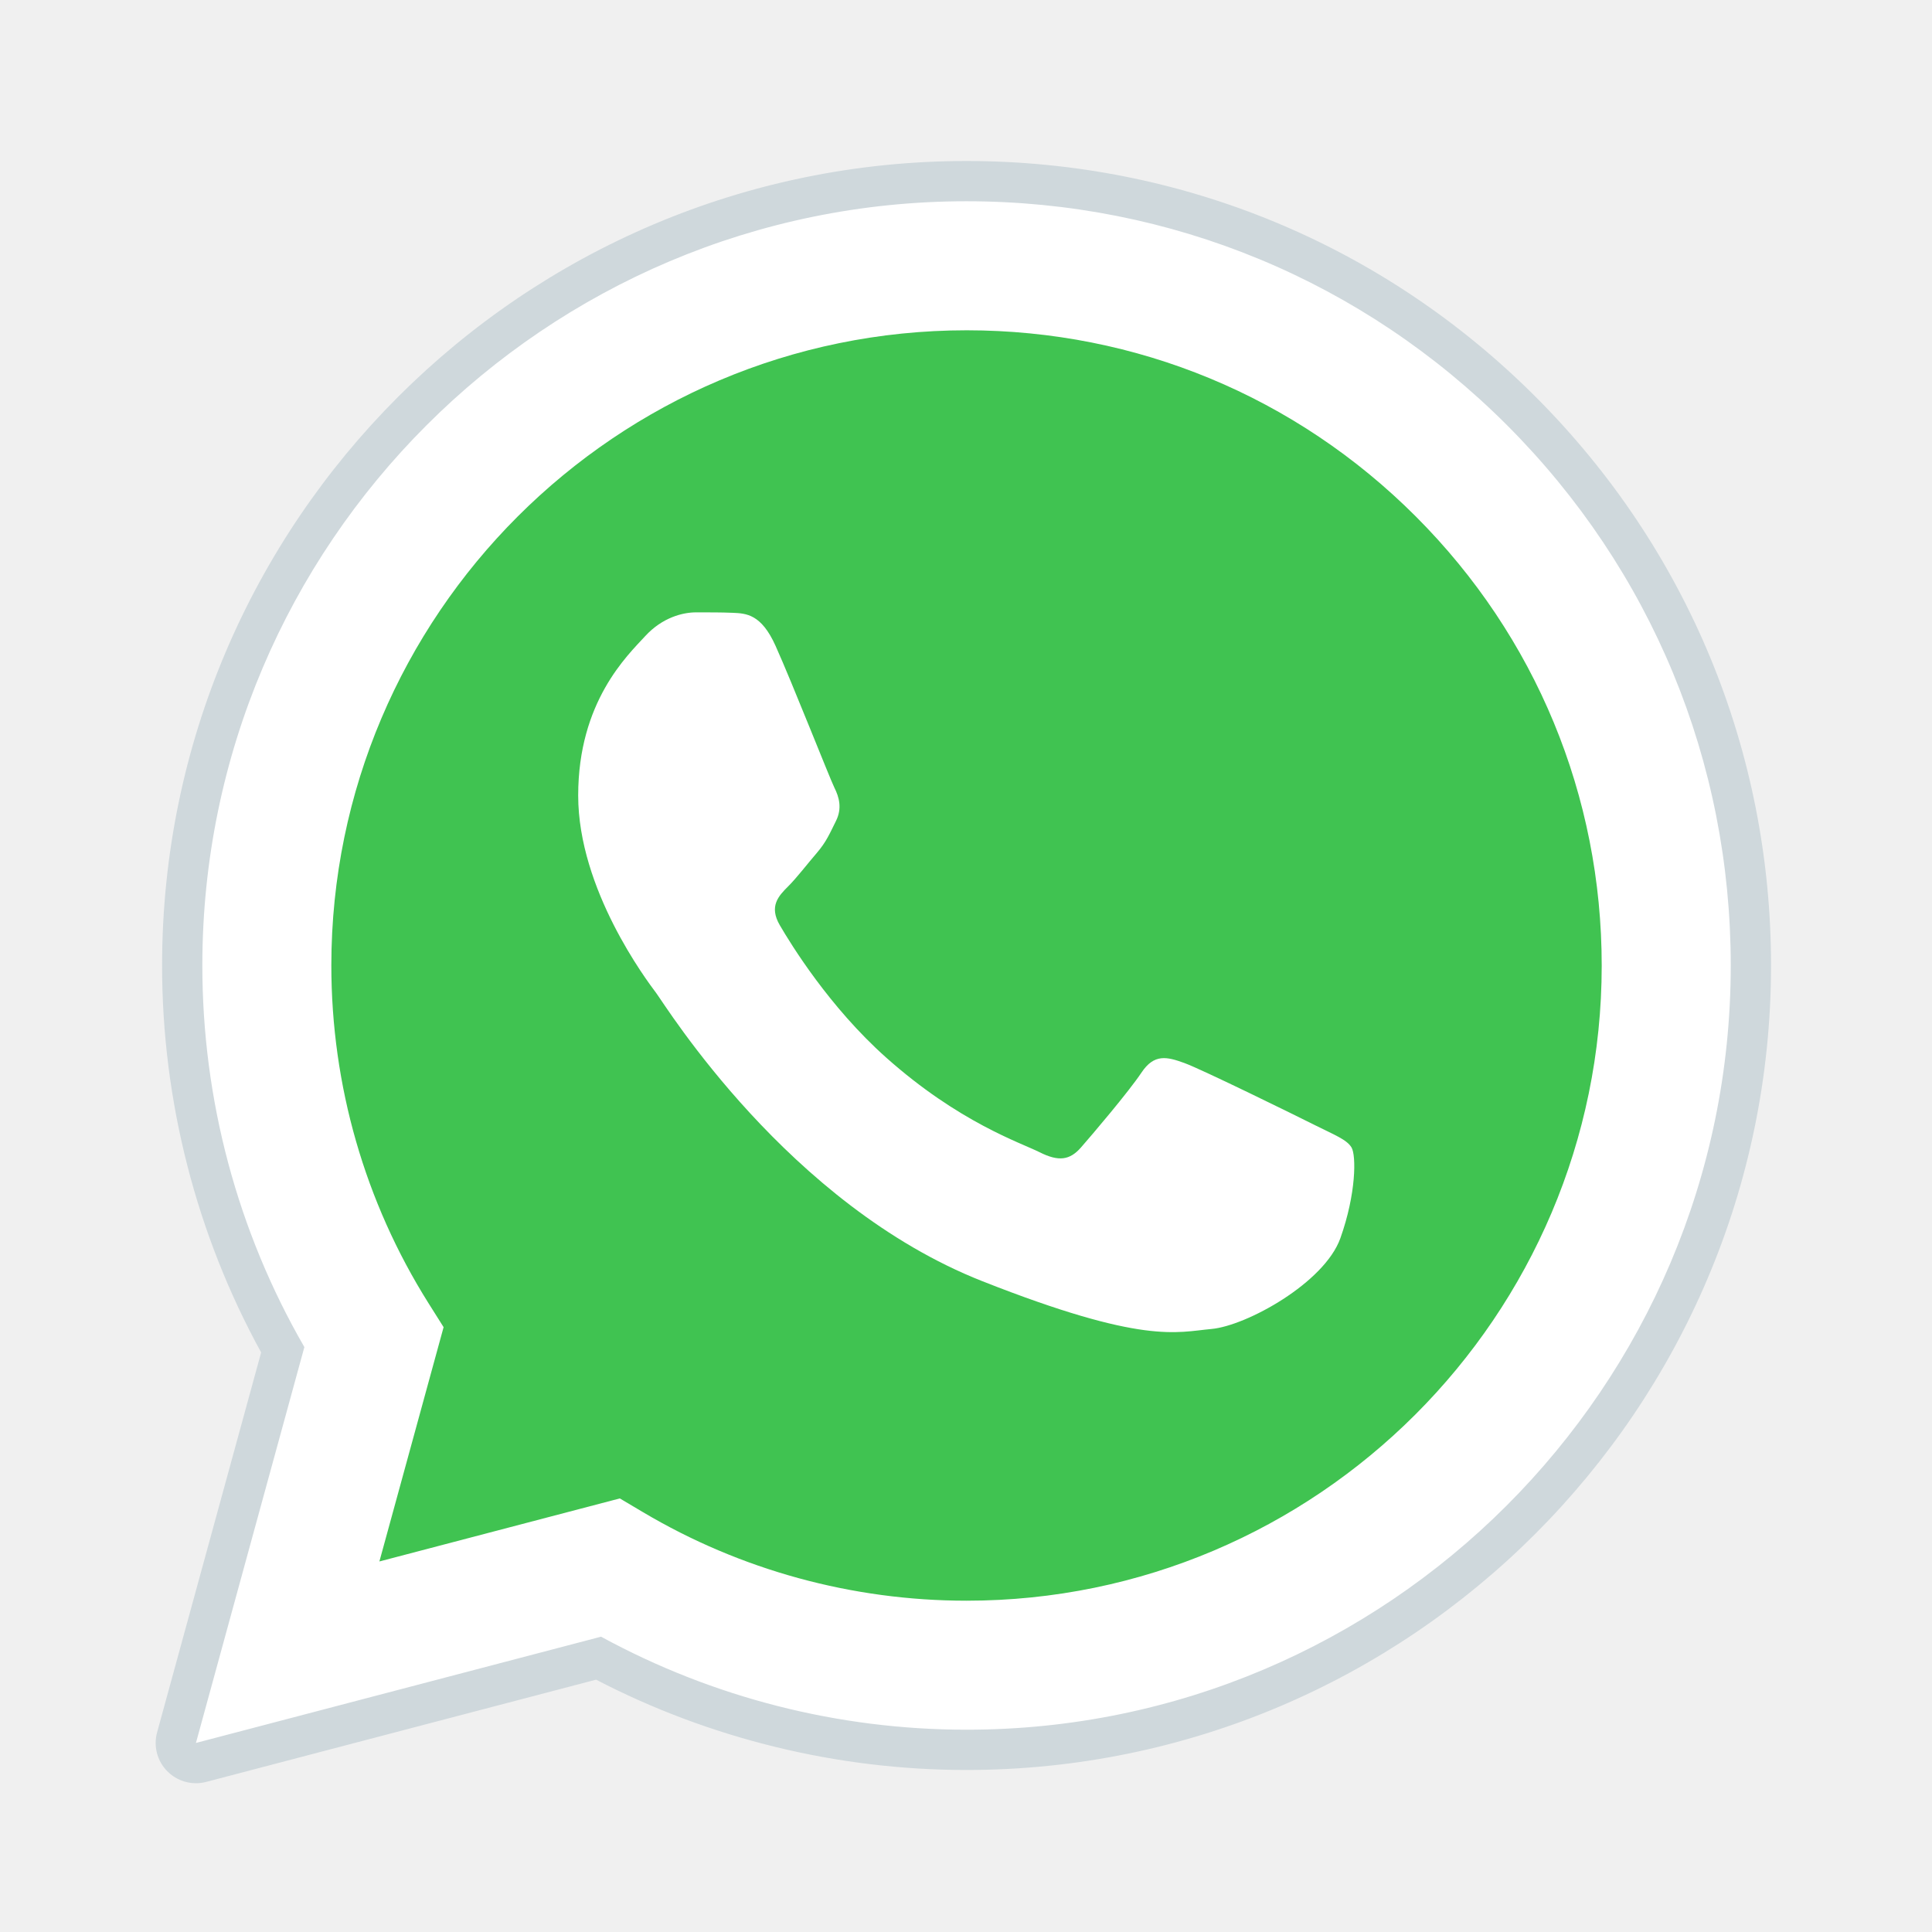
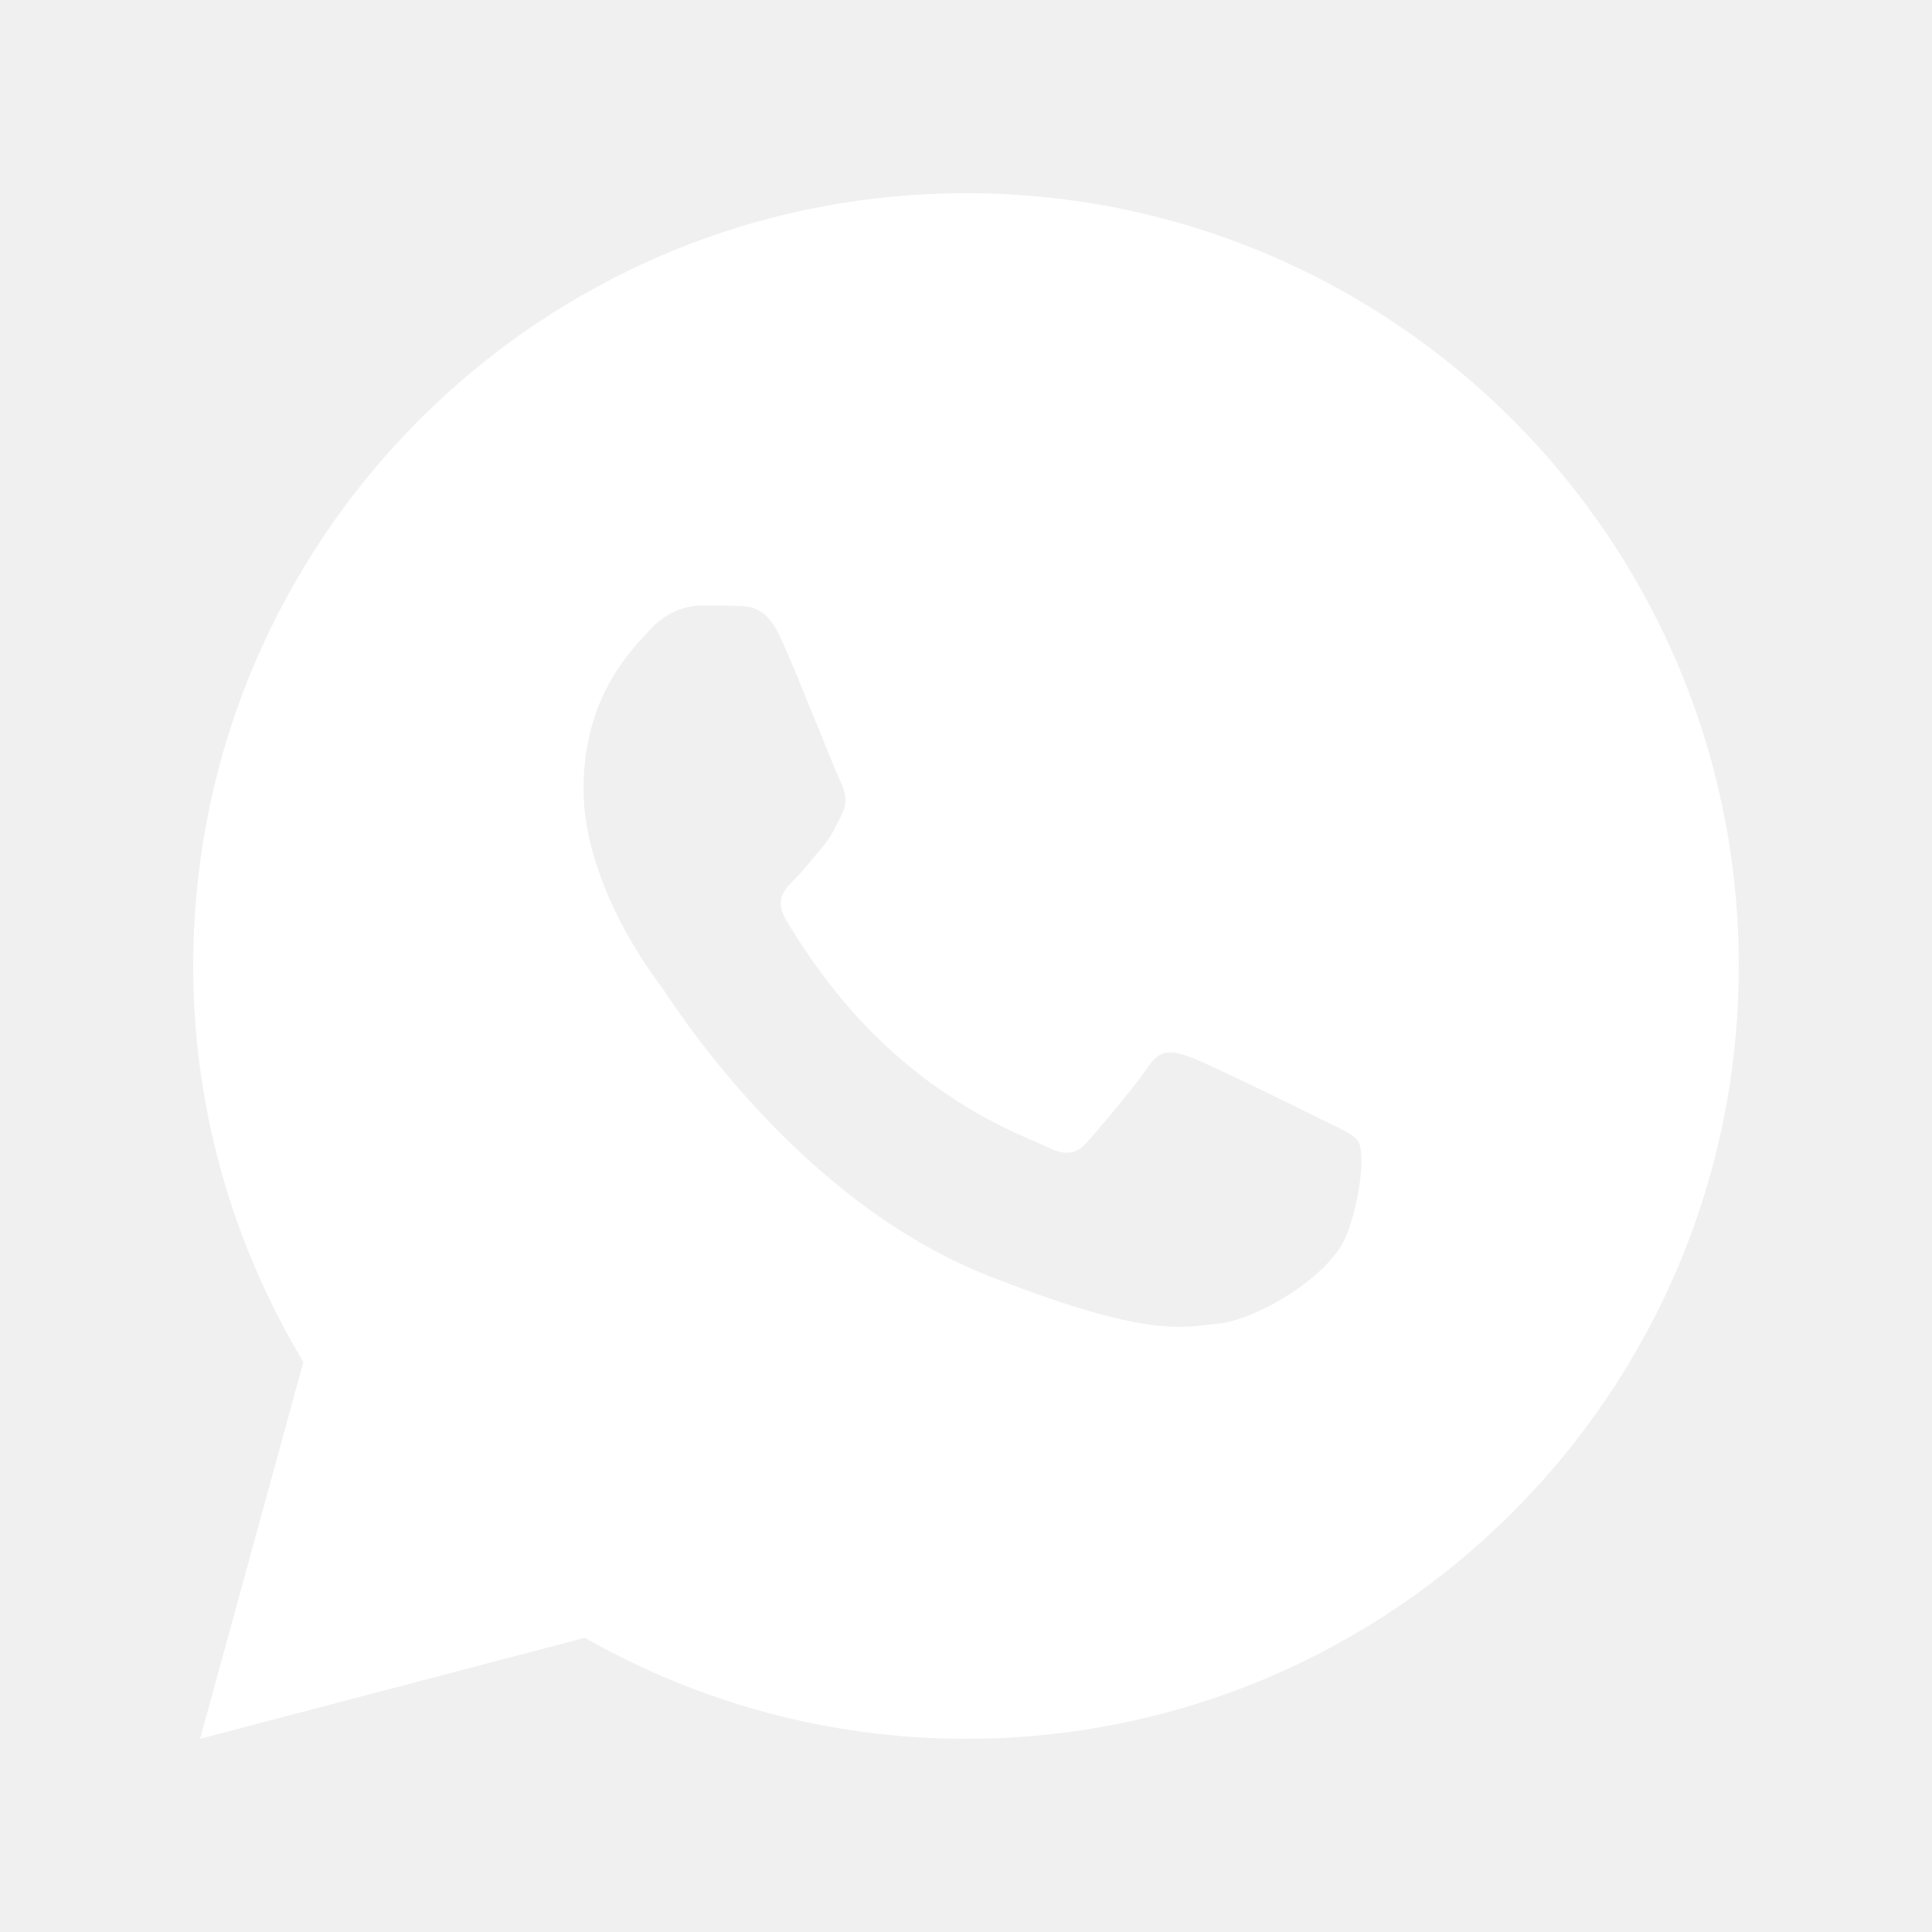
- <svg xmlns="http://www.w3.org/2000/svg" viewBox="0 0 48 48" width="48px" height="48px" fill-rule="evenodd" clip-rule="evenodd">
-   <path fill="#fff" d="M4.868,43.303l2.694-9.835C5.9,30.59,5.026,27.324,5.027,23.979C5.032,13.514,13.548,5,24.014,5c5.079,0.002,9.845,1.979,13.43,5.566c3.584,3.588,5.558,8.356,5.556,13.428c-0.004,10.465-8.522,18.98-18.986,18.98c-0.001,0,0,0,0,0h-0.008c-3.177-0.001-6.3-0.798-9.073-2.311L4.868,43.303z" />
-   <path fill="#fff" d="M4.868,43.803c-0.132,0-0.26-0.052-0.355-0.148c-0.125-0.127-0.174-0.312-0.127-0.483l2.639-9.636c-1.636-2.906-2.499-6.206-2.497-9.556C4.532,13.238,13.273,4.5,24.014,4.5c5.21,0.002,10.105,2.031,13.784,5.713c3.679,3.683,5.704,8.577,5.702,13.781c-0.004,10.741-8.746,19.48-19.486,19.48c-3.189-0.001-6.344-0.788-9.144-2.277l-9.875,2.589C4.953,43.798,4.911,43.803,4.868,43.803z" />
-   <path fill="#cfd8dc" d="M24.014,5c5.079,0.002,9.845,1.979,13.43,5.566c3.584,3.588,5.558,8.356,5.556,13.428c-0.004,10.465-8.522,18.98-18.986,18.98h-0.008c-3.177-0.001-6.3-0.798-9.073-2.311L4.868,43.303l2.694-9.835C5.9,30.59,5.026,27.324,5.027,23.979C5.032,13.514,13.548,5,24.014,5 M24.014,42.974C24.014,42.974,24.014,42.974,24.014,42.974C24.014,42.974,24.014,42.974,24.014,42.974 M24.014,42.974C24.014,42.974,24.014,42.974,24.014,42.974C24.014,42.974,24.014,42.974,24.014,42.974 M24.014,4C24.014,4,24.014,4,24.014,4C12.998,4,4.032,12.962,4.027,23.979c-0.001,3.367,0.849,6.685,2.461,9.622l-2.585,9.439c-0.094,0.345,0.002,0.713,0.254,0.967c0.19,0.192,0.447,0.297,0.711,0.297c0.085,0,0.17-0.011,0.254-0.033l9.687-2.54c2.828,1.468,5.998,2.243,9.197,2.244c11.024,0,19.99-8.963,19.995-19.98c0.002-5.339-2.075-10.359-5.848-14.135C34.378,6.083,29.357,4.002,24.014,4L24.014,4z" />
-   <path fill="#40c351" d="M35.176,12.832c-2.98-2.982-6.941-4.625-11.157-4.626c-8.704,0-15.783,7.076-15.787,15.774c-0.001,2.981,0.833,5.883,2.413,8.396l0.376,0.597l-1.595,5.821l5.973-1.566l0.577,0.342c2.422,1.438,5.2,2.198,8.032,2.199h0.006c8.698,0,15.777-7.077,15.78-15.776C39.795,19.778,38.156,15.814,35.176,12.832z" />
-   <path fill="#fff" fill-rule="evenodd" d="M19.268,16.045c-0.355-0.79-0.729-0.806-1.068-0.82c-0.277-0.012-0.593-0.011-0.909-0.011c-0.316,0-0.83,0.119-1.265,0.594c-0.435,0.475-1.661,1.622-1.661,3.956c0,2.334,1.7,4.59,1.937,4.906c0.237,0.316,3.282,5.259,8.104,7.161c4.007,1.58,4.823,1.266,5.693,1.187c0.87-0.079,2.807-1.147,3.202-2.255c0.395-1.108,0.395-2.057,0.277-2.255c-0.119-0.198-0.435-0.316-0.909-0.554s-2.807-1.385-3.242-1.543c-0.435-0.158-0.751-0.237-1.068,0.238c-0.316,0.474-1.225,1.543-1.502,1.859c-0.277,0.317-0.554,0.357-1.028,0.119c-0.474-0.238-2.002-0.738-3.815-2.354c-1.41-1.257-2.362-2.81-2.639-3.285c-0.277-0.474-0.03-0.731,0.208-0.968c0.213-0.213,0.474-0.554,0.712-0.831c0.237-0.277,0.316-0.475,0.474-0.791c0.158-0.317,0.079-0.594-0.04-0.831C20.612,19.329,19.69,16.983,19.268,16.045z" clip-rule="evenodd" />
+ <svg xmlns="http://www.w3.org/2000/svg" fill="#FFFFFF" viewBox="0 0 30 30" width="30px" height="30px">
+   <path d="M 15 3 C 8.373 3 3 8.373 3 15 C 3 17.251 3.632 19.35 4.711 21.15 L 3.107 27 L 9.082 25.432 C 10.829 26.425 12.846 27 15 27 C 21.627 27 27 21.627 27 15 C 27 8.373 21.627 3 15 3 z M 10.893 9.402 C 11.088 9.402 11.288 9.401 11.461 9.41 C 11.675 9.415 11.908 9.431 12.131 9.924 C 12.396 10.51 12.973 11.98 13.047 12.129 C 13.121 12.278 13.173 12.453 13.07 12.648 C 12.972 12.848 12.921 12.969 12.777 13.146 C 12.628 13.318 12.465 13.532 12.33 13.662 C 12.181 13.811 12.027 13.974 12.199 14.271 C 12.371 14.568 12.969 15.542 13.852 16.328 C 14.987 17.342 15.944 17.654 16.242 17.803 C 16.54 17.952 16.713 17.929 16.885 17.729 C 17.062 17.534 17.628 16.864 17.828 16.566 C 18.023 16.268 18.222 16.32 18.492 16.418 C 18.766 16.516 20.227 17.236 20.525 17.385 C 20.823 17.534 21.019 17.608 21.094 17.729 C 21.171 17.854 21.171 18.449 20.924 19.143 C 20.677 19.836 19.464 20.506 18.92 20.553 C 18.371 20.604 17.859 20.799 15.352 19.812 C 12.328 18.622 10.42 15.524 10.271 15.324 C 10.122 15.129 9.061 13.714 9.061 12.254 C 9.061 10.789 9.829 10.071 10.098 9.773 C 10.372 9.475 10.693 9.402 10.893 9.402 z" />
</svg>
